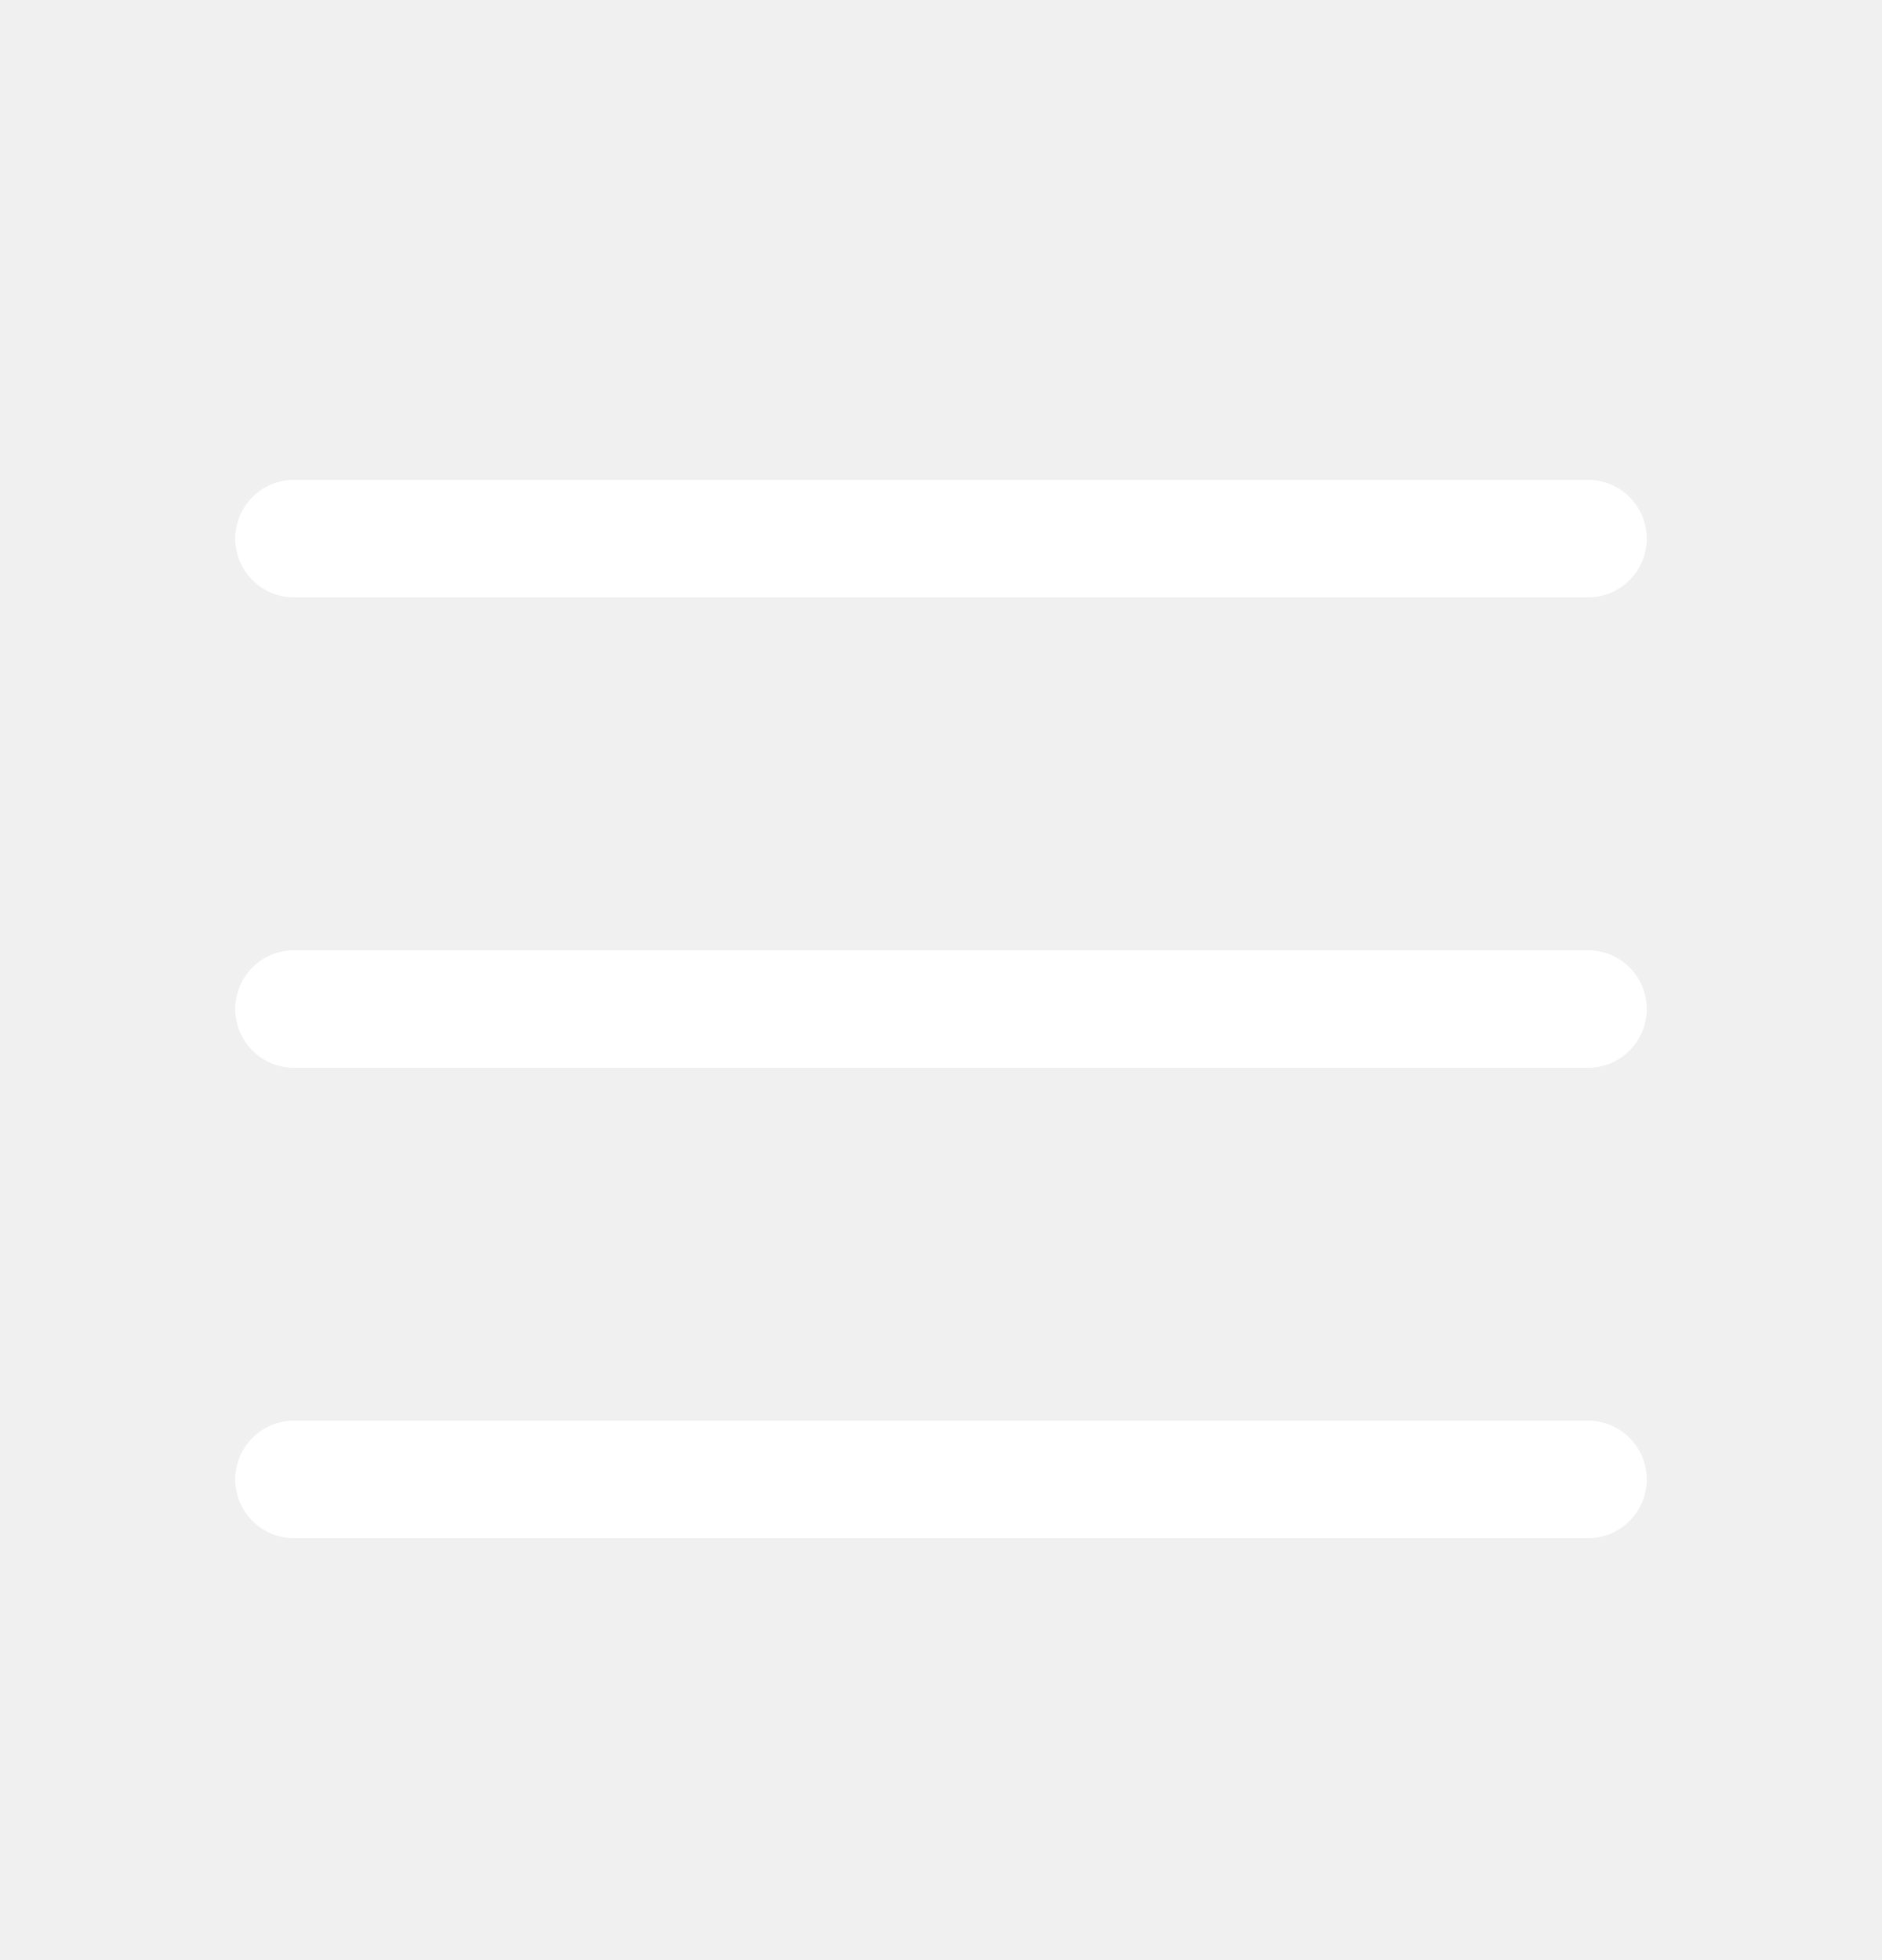
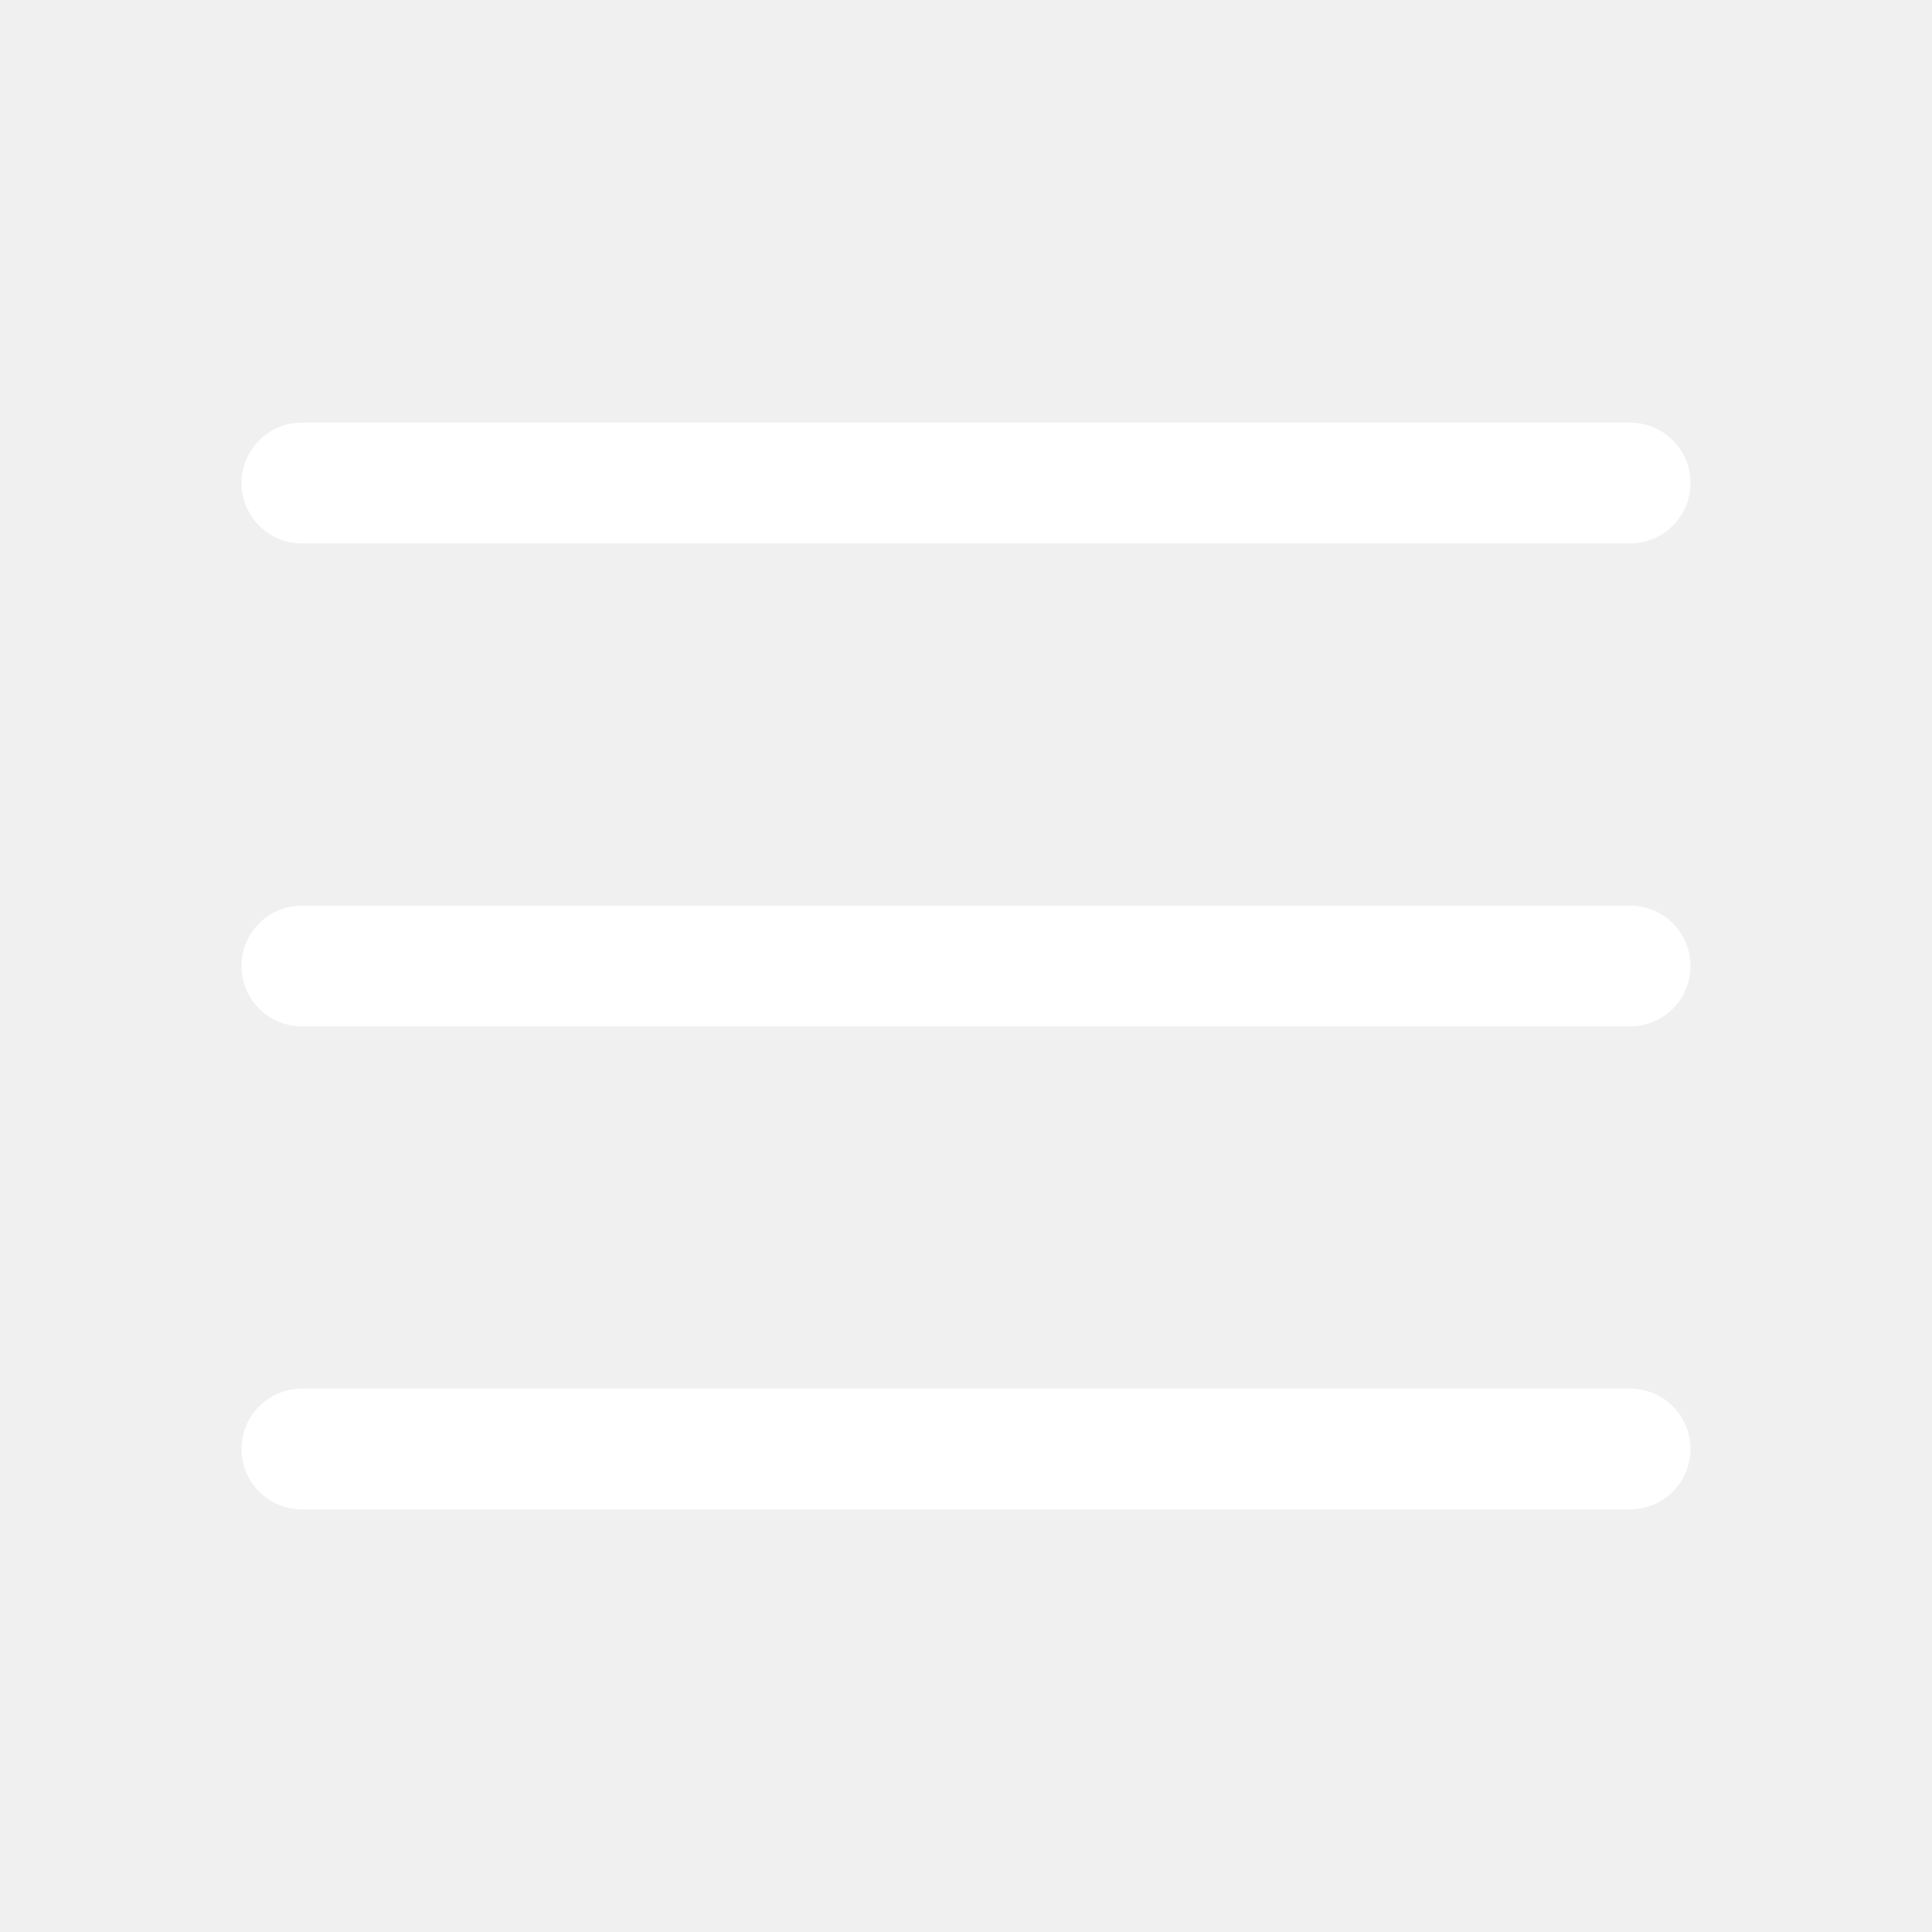
- <svg xmlns="http://www.w3.org/2000/svg" width="24" height="25" viewBox="0 0 24 25" fill="none">
-   <path d="M21 12.87C21 13.069 20.921 13.26 20.78 13.4C20.64 13.541 20.449 13.62 20.25 13.62H3.75C3.551 13.62 3.36 13.541 3.22 13.4C3.079 13.26 3 13.069 3 12.87C3 12.671 3.079 12.48 3.22 12.339C3.36 12.199 3.551 12.12 3.75 12.12H20.25C20.449 12.12 20.64 12.199 20.78 12.339C20.921 12.48 21 12.671 21 12.87ZM3.75 7.62H20.25C20.449 7.62 20.64 7.541 20.78 7.4C20.921 7.26 21 7.069 21 6.87C21 6.671 20.921 6.48 20.78 6.34C20.64 6.199 20.449 6.12 20.25 6.12H3.75C3.551 6.12 3.36 6.199 3.22 6.34C3.079 6.48 3 6.671 3 6.87C3 7.069 3.079 7.26 3.22 7.4C3.36 7.541 3.551 7.62 3.75 7.62ZM20.25 18.12H3.75C3.551 18.12 3.36 18.199 3.22 18.34C3.079 18.48 3 18.671 3 18.87C3 19.069 3.079 19.26 3.22 19.4C3.36 19.541 3.551 19.62 3.75 19.62H20.25C20.449 19.62 20.64 19.541 20.78 19.4C20.921 19.26 21 19.069 21 18.87C21 18.671 20.921 18.48 20.78 18.34C20.64 18.199 20.449 18.12 20.25 18.12Z" fill="white" />
+ <svg xmlns="http://www.w3.org/2000/svg" width="24" height="24" viewBox="0 0 24 24" fill="none">
+   <path d="M21 12C21 12.199 20.921 12.39 20.78 12.53C20.64 12.671 20.449 12.75 20.25 12.75H3.75C3.551 12.75 3.36 12.671 3.22 12.53C3.079 12.39 3 12.199 3 12C3 11.801 3.079 11.61 3.22 11.47C3.36 11.329 3.551 11.25 3.75 11.25H20.25C20.449 11.25 20.64 11.329 20.78 11.47C20.921 11.61 21 11.801 21 12ZM3.75 6.75H20.25C20.449 6.75 20.64 6.671 20.78 6.53C20.921 6.39 21 6.199 21 6C21 5.801 20.921 5.61 20.78 5.47C20.64 5.329 20.449 5.25 20.25 5.25H3.75C3.551 5.25 3.36 5.329 3.22 5.47C3.079 5.61 3 5.801 3 6C3 6.199 3.079 6.39 3.22 6.53C3.36 6.671 3.551 6.75 3.75 6.75ZM20.25 17.25H3.75C3.551 17.25 3.36 17.329 3.22 17.47C3.079 17.61 3 17.801 3 18C3 18.199 3.079 18.39 3.22 18.53C3.36 18.671 3.551 18.75 3.75 18.75H20.25C20.449 18.75 20.64 18.671 20.78 18.53C20.921 18.39 21 18.199 21 18C21 17.801 20.921 17.61 20.78 17.47C20.64 17.329 20.449 17.25 20.25 17.25Z" fill="white" />
</svg>
